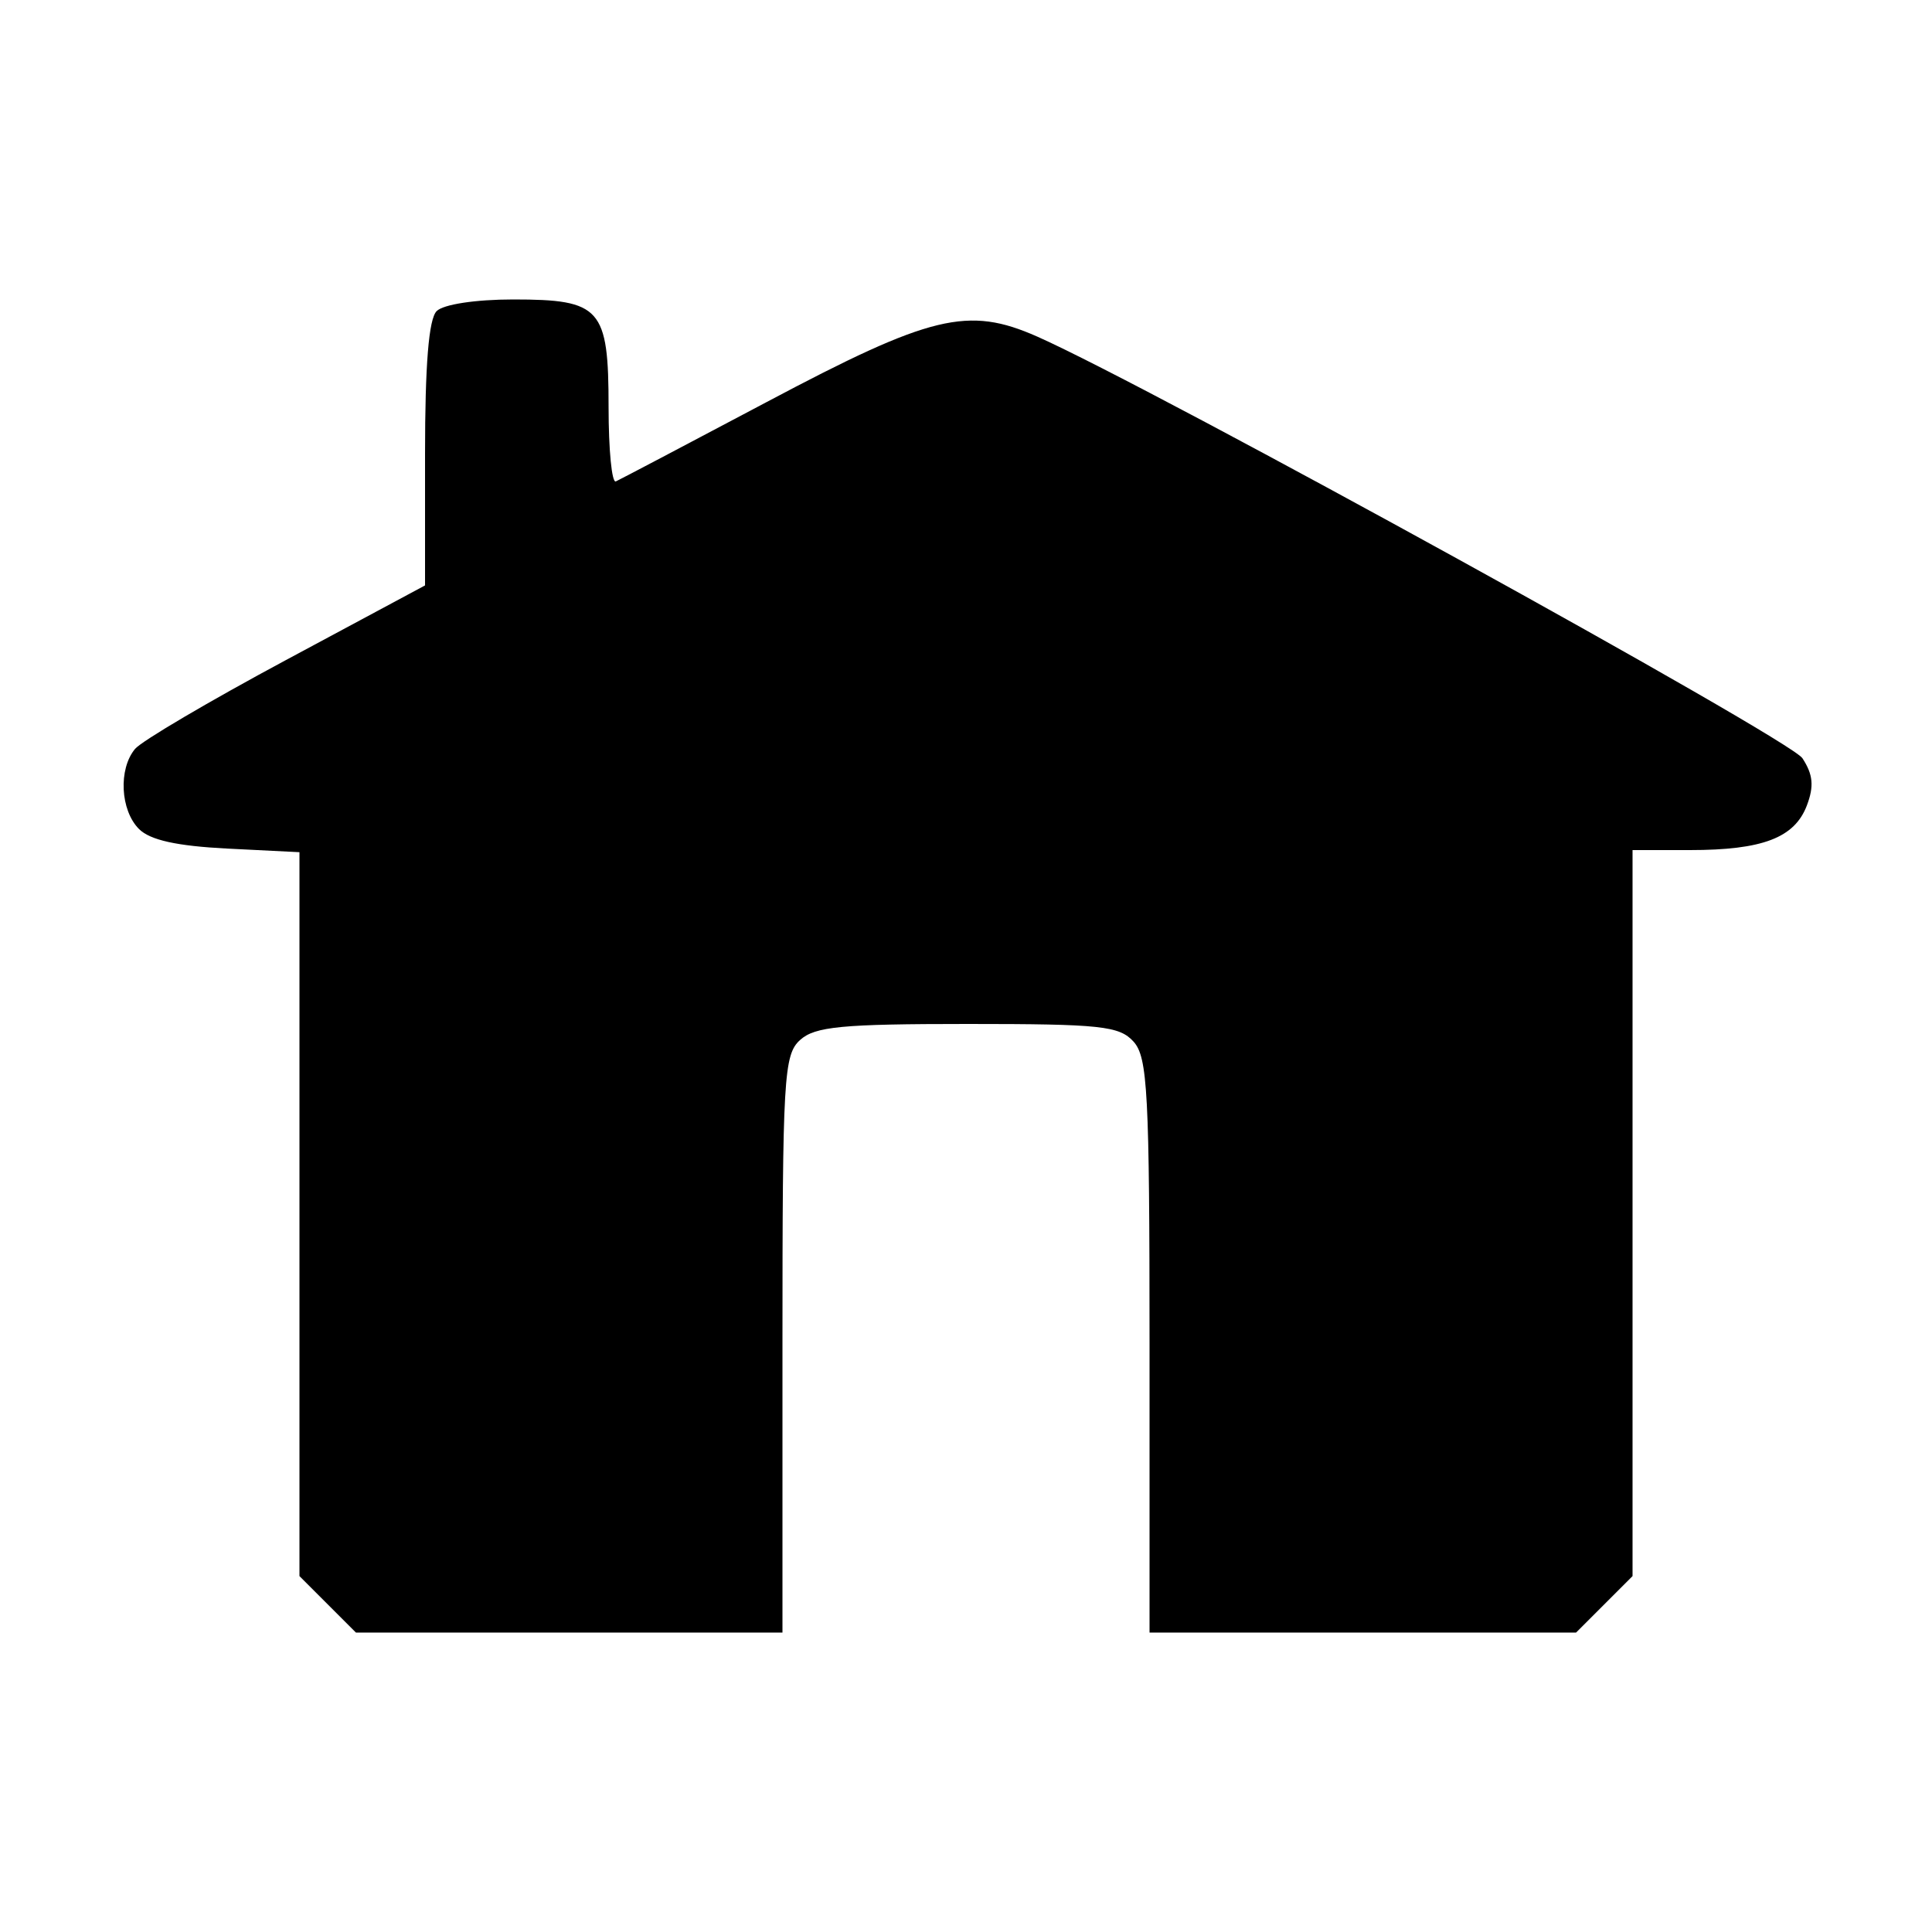
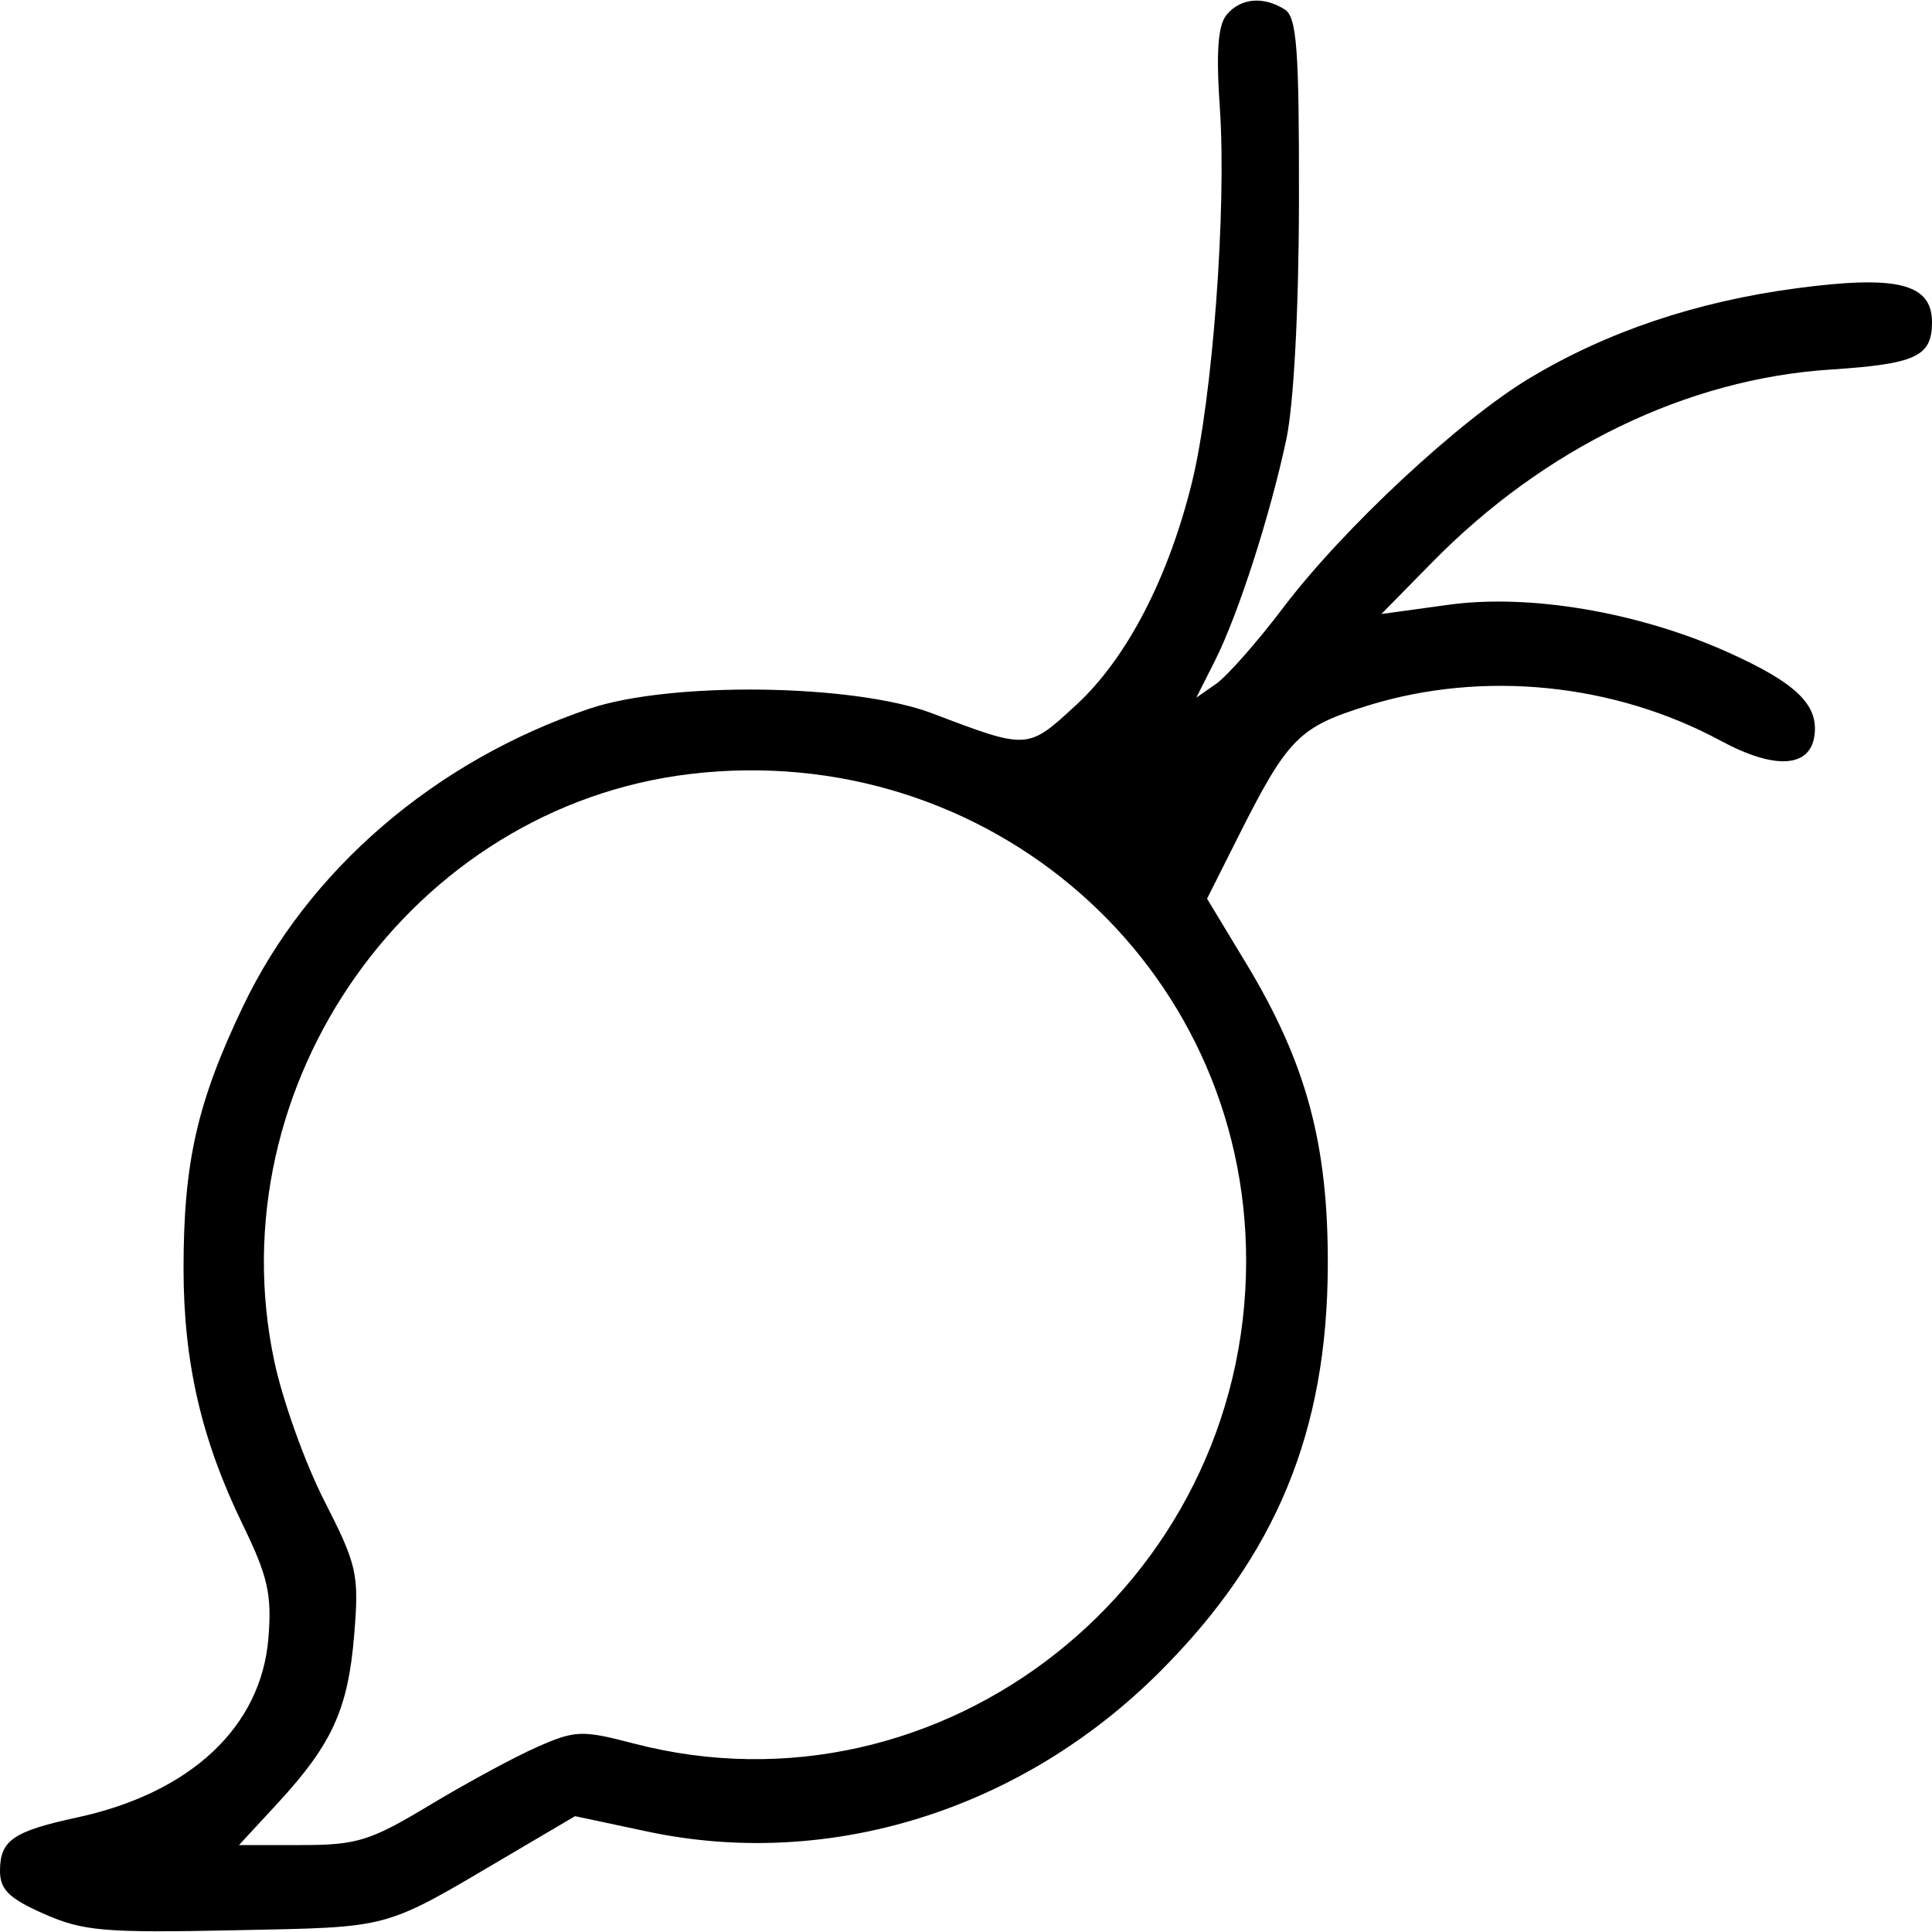
<svg xmlns="http://www.w3.org/2000/svg" width="100px" height="100px" viewBox="0 0 100 100" version="1.1">
  <g id="surface1">
-     <path style=" stroke:none;fill-rule:evenodd;fill:rgb(0%,0%,0%);fill-opacity:1;" d="M 22.602 16.102 C 22.191 16.508 22 18.879 22 23.5 L 22 30.301 L 14.801 34.164 C 10.84 36.289 7.324 38.359 6.988 38.766 C 6.121 39.809 6.227 41.941 7.195 42.91 C 7.77 43.484 9.152 43.789 11.758 43.922 L 15.5 44.109 L 15.5 81.578 L 18.422 84.5 L 40.5 84.5 L 40.5 69.578 C 40.5 55.758 40.566 54.594 41.414 53.828 C 42.184 53.133 43.57 53 50.086 53 C 56.969 53 57.938 53.102 58.672 53.914 C 59.402 54.723 59.5 56.562 59.5 69.664 L 59.5 84.5 L 81.578 84.5 L 84.5 81.578 L 84.5 44 L 87.469 44 C 91.227 44 92.887 43.367 93.523 41.691 C 93.902 40.691 93.844 40.09 93.293 39.246 C 92.629 38.234 59.629 20.051 53.688 17.422 C 50.102 15.836 48.188 16.297 39.684 20.809 C 35.594 22.977 32.082 24.824 31.875 24.918 C 31.668 25.008 31.5 23.281 31.5 21.078 C 31.5 15.945 31.105 15.5 26.566 15.5 C 24.613 15.5 22.949 15.754 22.602 16.102 " />
+     <path style=" stroke:none;fill-rule:evenodd;fill:rgb(0%,0%,0%);fill-opacity:1;" d="M 63.492 0.762 C 63.039 1.305 62.938 2.695 63.141 5.617 C 63.492 10.785 62.762 20.617 61.703 24.938 C 60.48 29.918 58.324 34.07 55.715 36.477 C 53.18 38.816 53.23 38.816 48.25 36.922 C 44.207 35.391 34.707 35.262 30.5 36.684 C 22.516 39.383 15.949 45.027 12.578 52.09 C 10.203 57.062 9.5 60.16 9.5 65.668 C 9.5 70.516 10.43 74.535 12.57 78.93 C 13.871 81.605 14.078 82.531 13.891 84.809 C 13.512 89.387 9.867 92.801 4 94.07 C 0.672 94.789 0 95.254 0 96.84 C 0 97.805 0.473 98.266 2.277 99.062 C 4.297 99.957 5.406 100.051 12.152 99.91 C 20.371 99.738 19.742 99.91 26.258 96.07 L 29.766 94.004 L 33.508 94.801 C 42.914 96.797 52.867 93.695 60.031 86.531 C 66.047 80.516 68.699 74.102 68.727 65.5 C 68.75 59.219 67.617 55.027 64.512 49.883 L 62.477 46.516 L 64.051 43.383 C 66.66 38.191 67.215 37.629 70.828 36.512 C 76.758 34.68 83.535 35.359 89.059 38.34 C 91.84 39.844 93.68 39.746 93.914 38.086 C 94.141 36.477 92.969 35.348 89.422 33.754 C 84.797 31.68 79.16 30.723 74.961 31.305 L 71.5 31.781 L 74.125 29.109 C 79.938 23.184 87.316 19.613 94.734 19.129 C 99.168 18.84 100 18.453 100 16.68 C 100 14.676 98.203 14.227 92.98 14.922 C 87.801 15.613 83.199 17.16 79.191 19.562 C 75.551 21.742 69.523 27.355 66.426 31.445 C 65.086 33.215 63.523 34.988 62.957 35.387 L 61.922 36.109 L 62.895 34.18 C 64.094 31.789 65.73 26.719 66.578 22.75 C 66.965 20.93 67.227 16.051 67.234 10.359 C 67.246 2.543 67.125 0.887 66.5 0.492 C 65.395 -0.211 64.207 -0.102 63.492 0.762 M 35.746 40.059 C 21.336 41.762 11.164 56.102 14.195 70.445 C 14.625 72.48 15.793 75.742 16.793 77.695 C 18.484 81.012 18.59 81.473 18.336 84.586 C 18.023 88.449 17.203 90.258 14.395 93.309 L 12.371 95.5 L 15.594 95.5 C 18.48 95.5 19.168 95.285 22.227 93.441 C 24.109 92.309 26.605 90.953 27.781 90.434 C 29.773 89.555 30.109 89.539 32.812 90.246 C 48.777 94.402 64.5 82.008 64.5 65.258 C 64.5 49.934 51.152 38.238 35.746 40.059 " />
  </g>
</svg>
